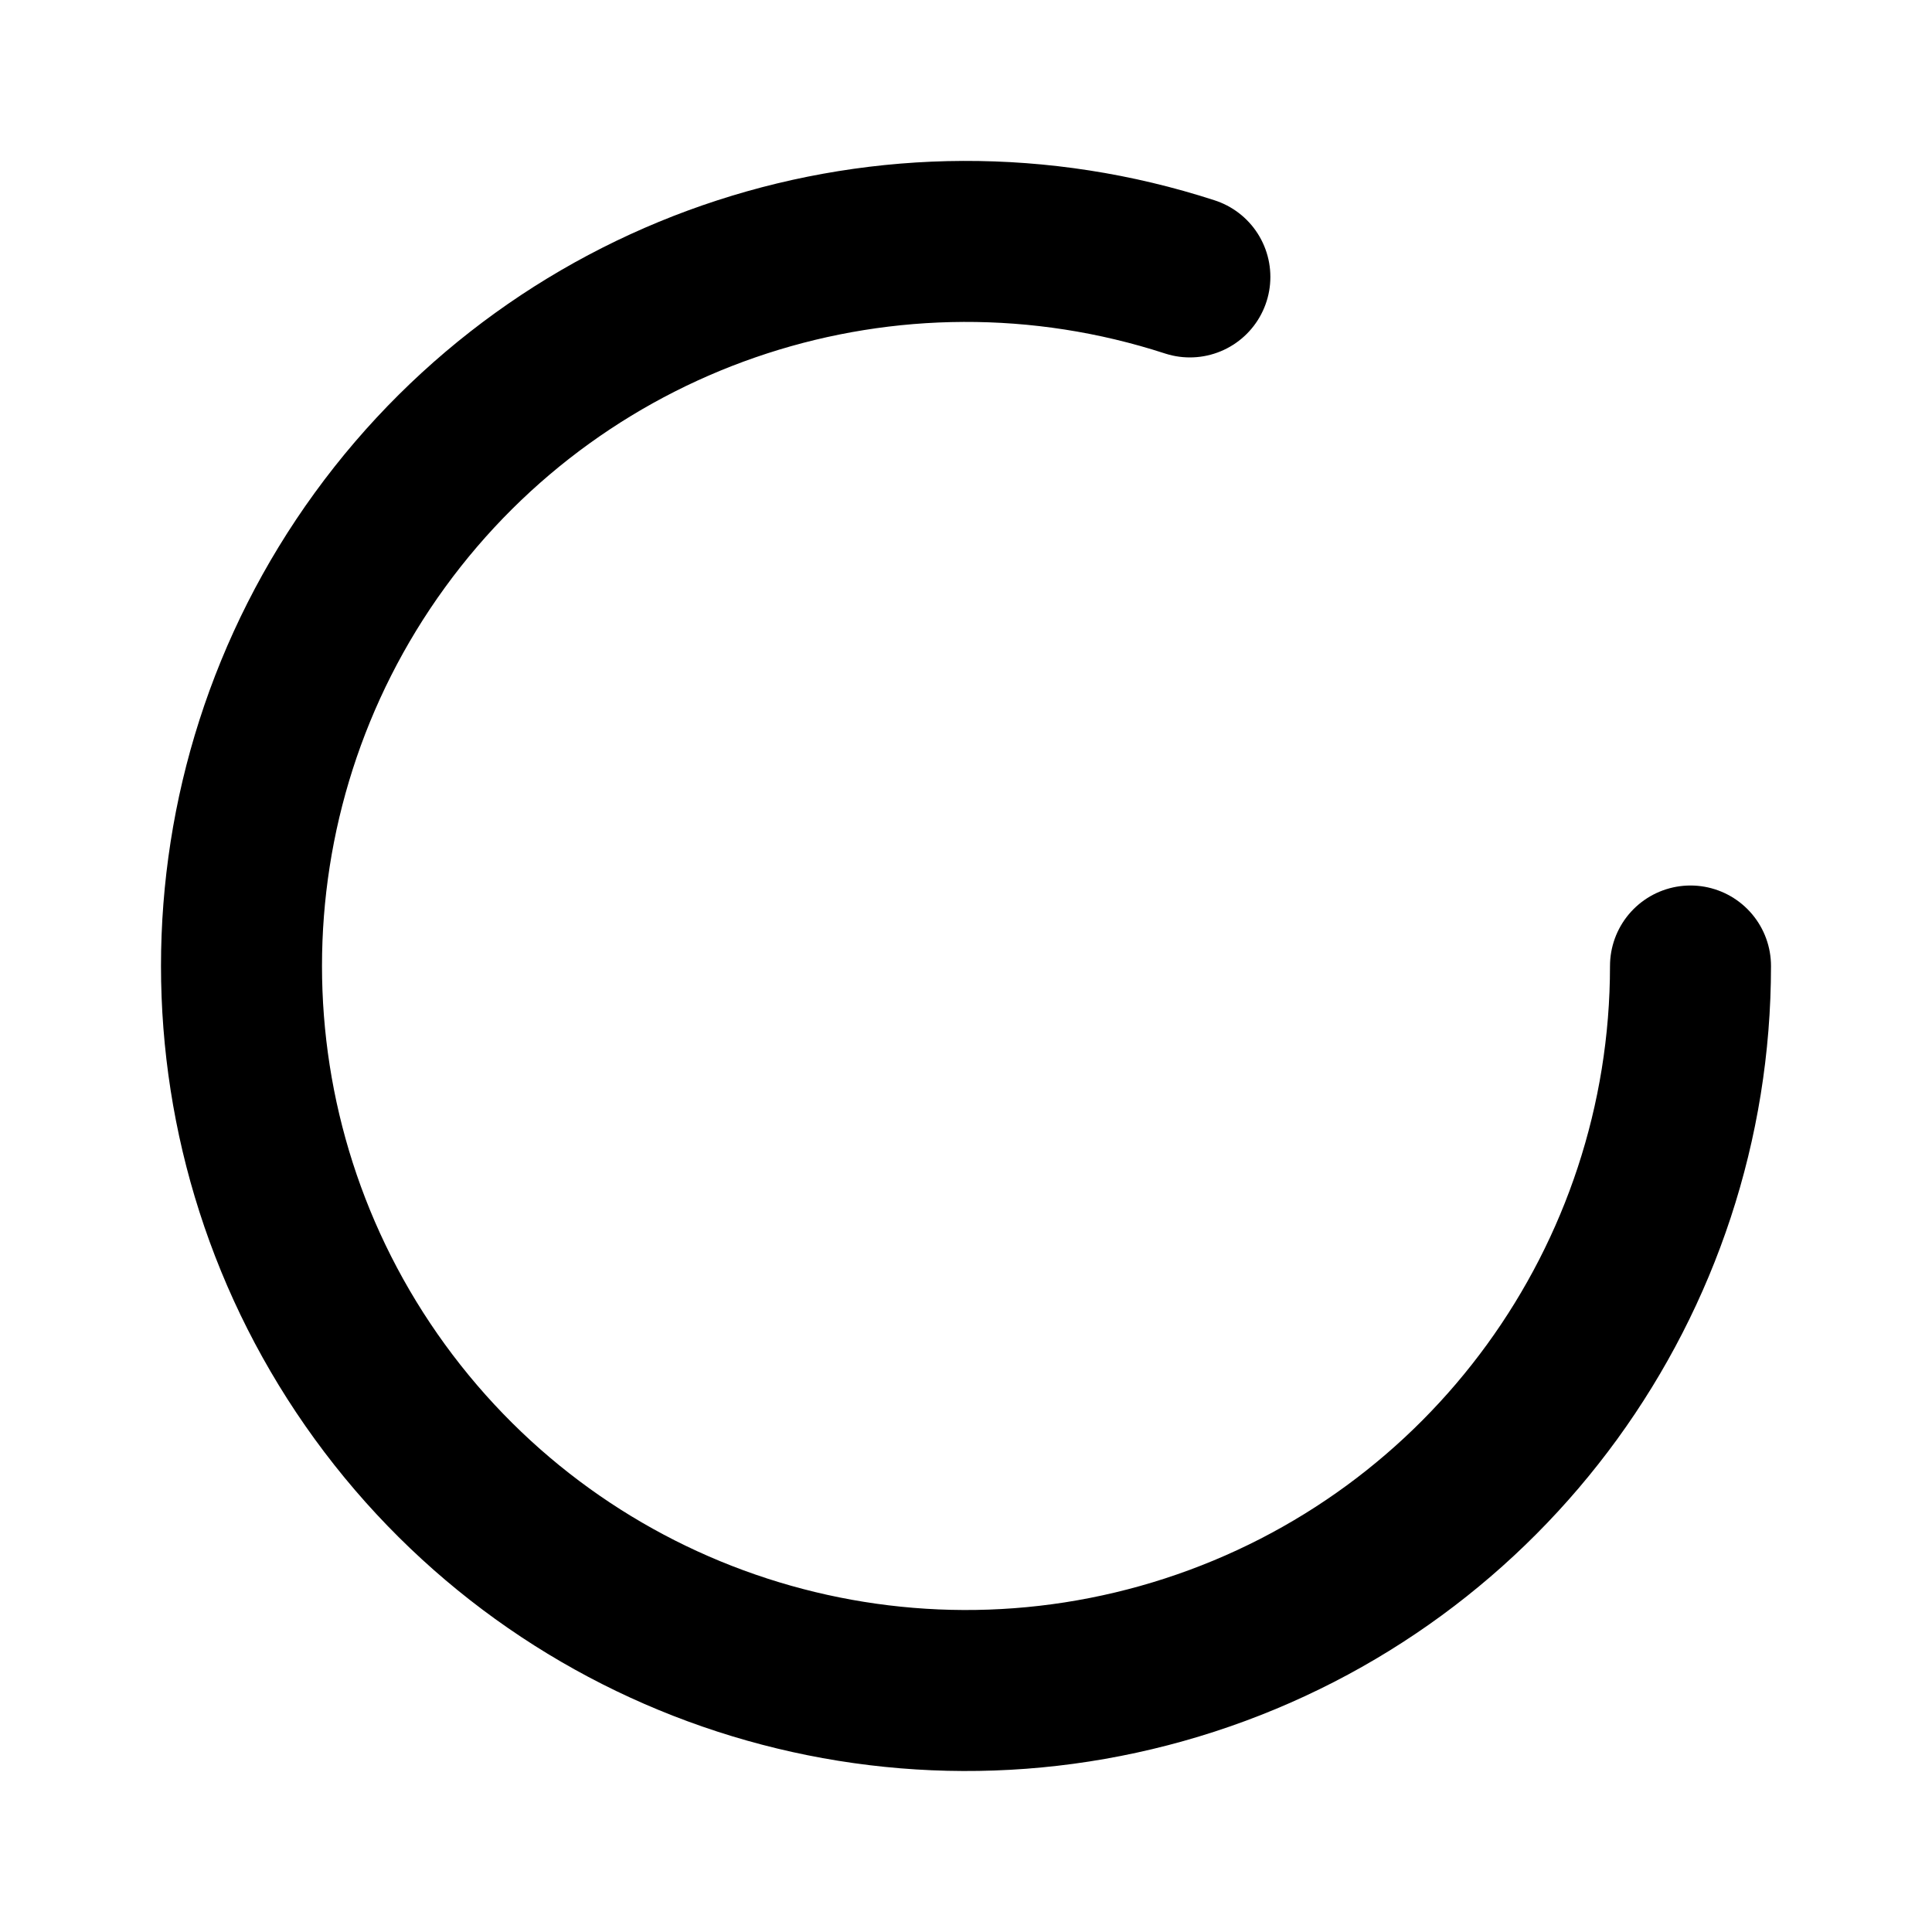
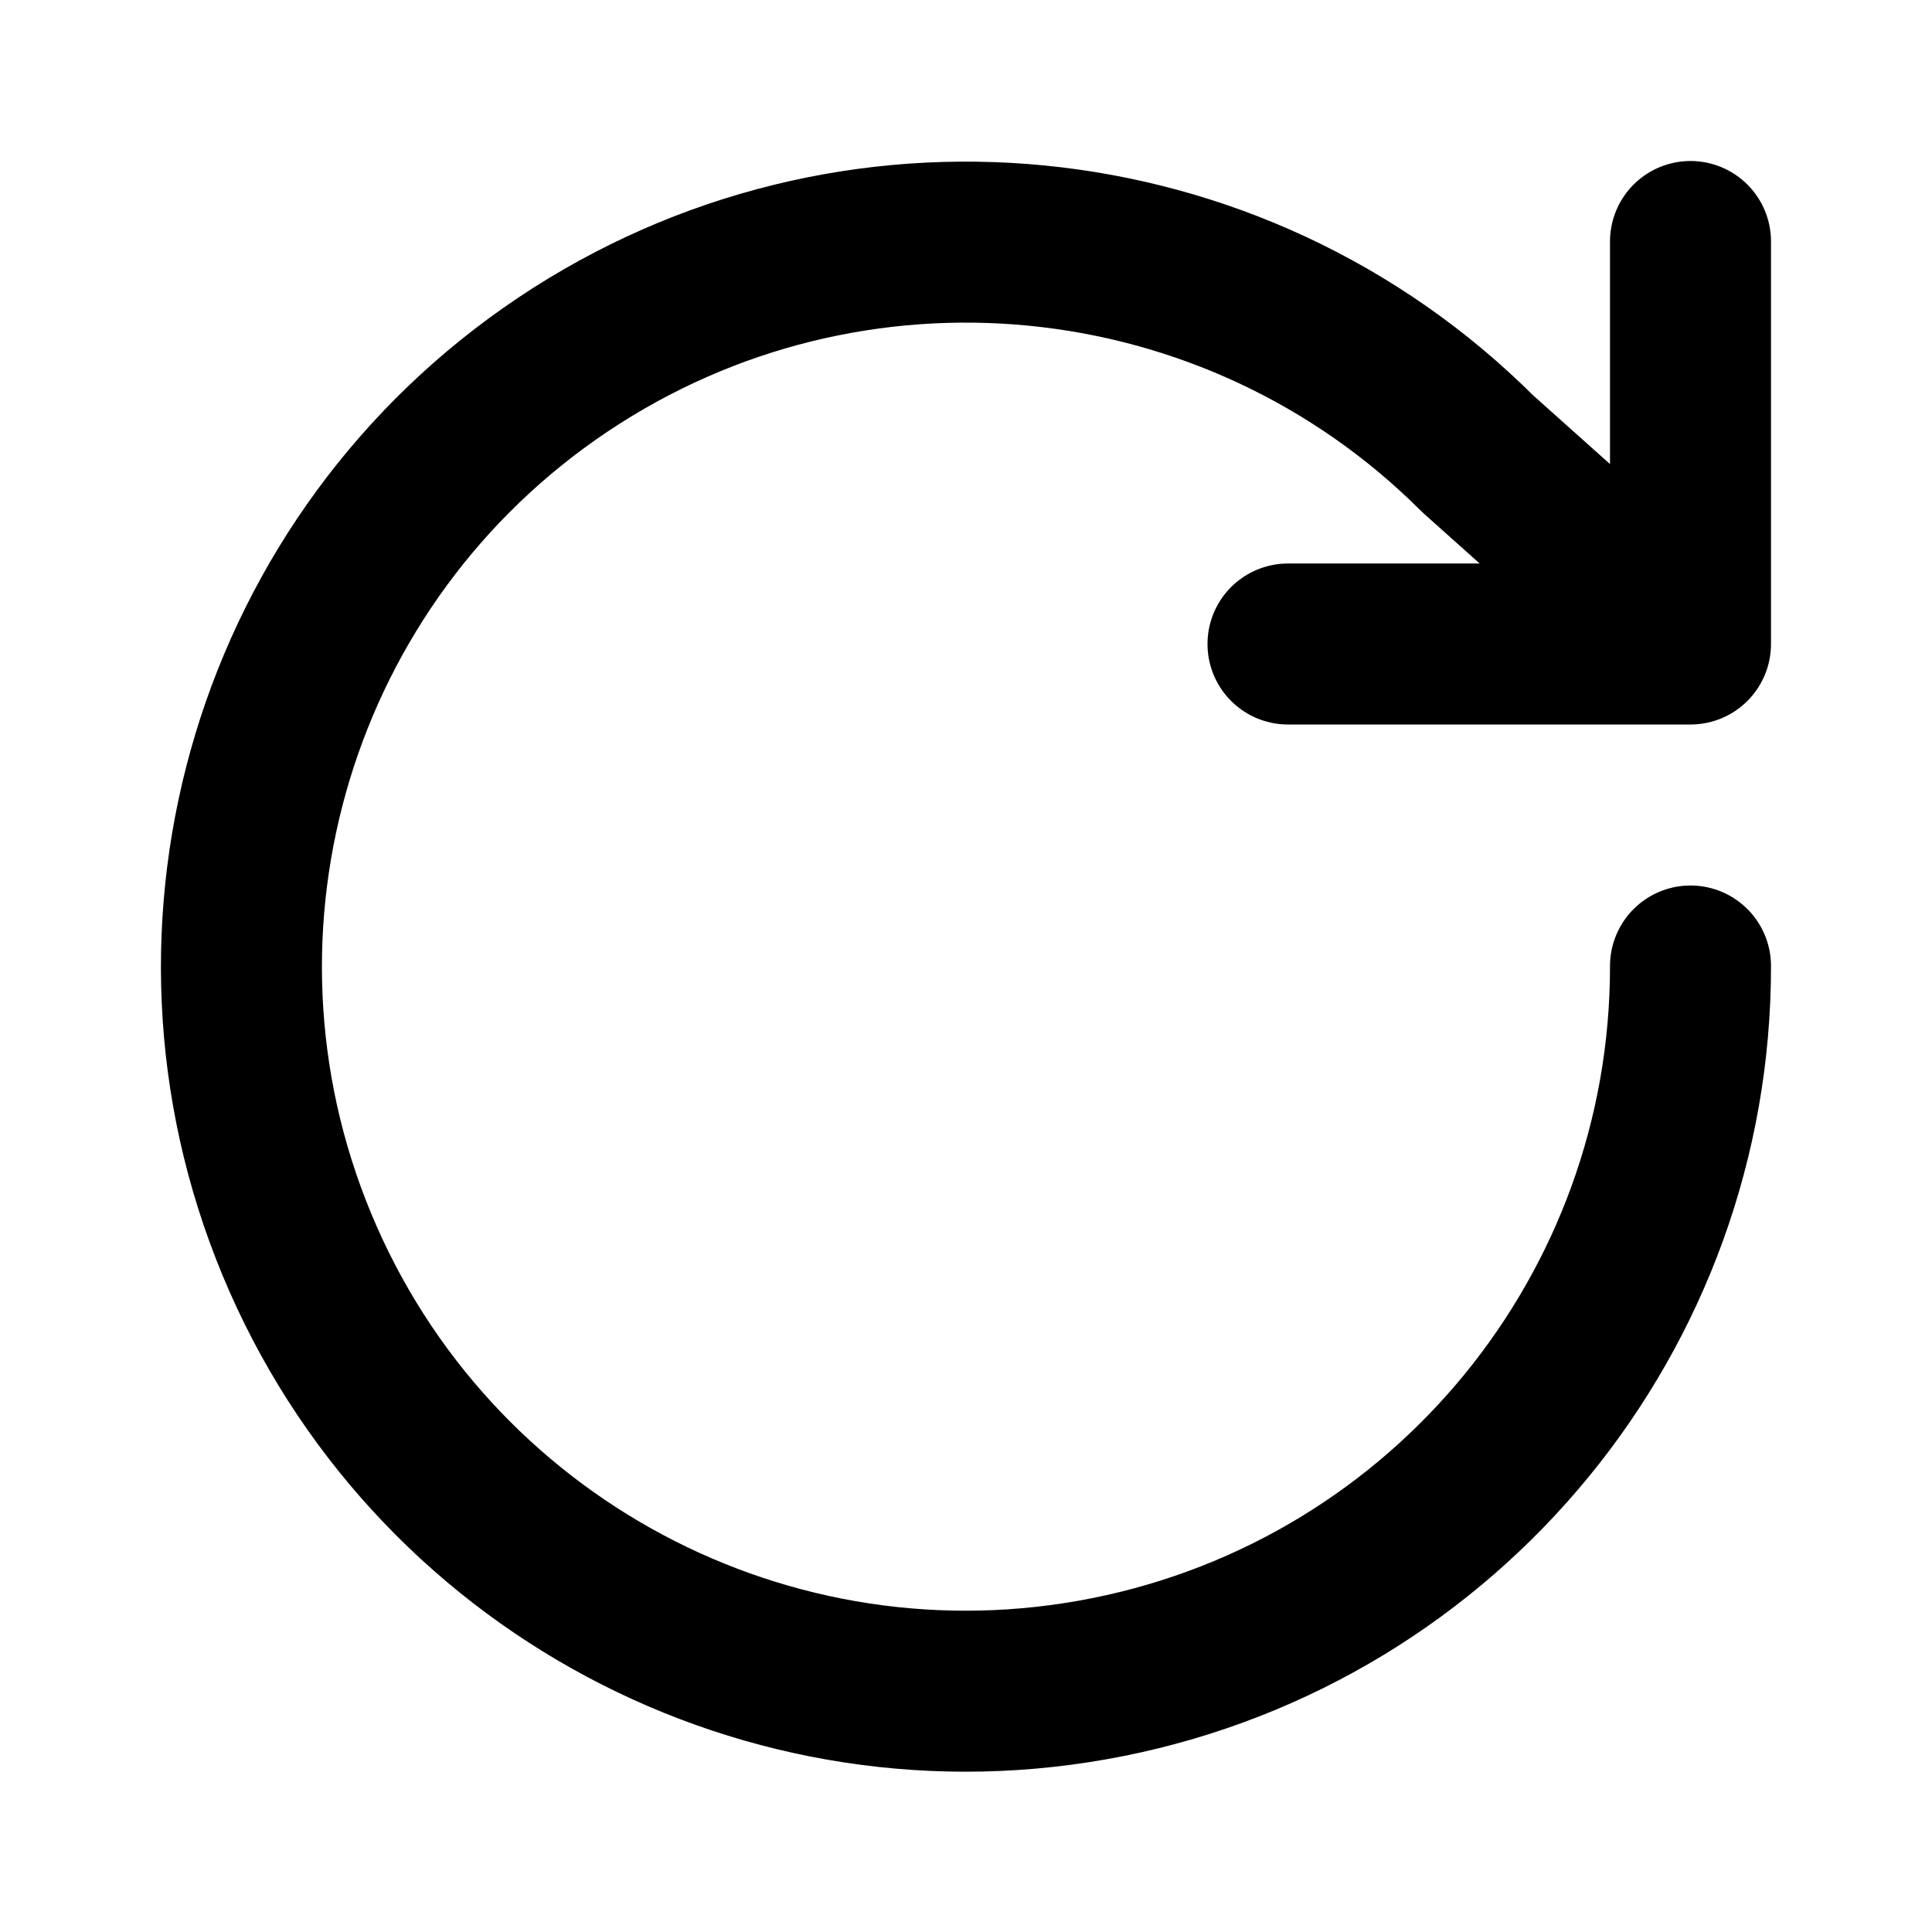
<svg xmlns="http://www.w3.org/2000/svg" width="1em" height="1em" viewBox="0 0 24 24">
-   <path fill="none" stroke="currentColor" stroke-linecap="round" stroke-linejoin="round" stroke-width="2" d="M21 12a9 9 0 1 1-6.219-8.56" />
+   <path fill="none" stroke="currentColor" stroke-linecap="round" stroke-linejoin="round" stroke-width="2" d="M21 12a9 9 0 1 1-2.64-6.36L21 8M21 3v5h-5" />
</svg>
